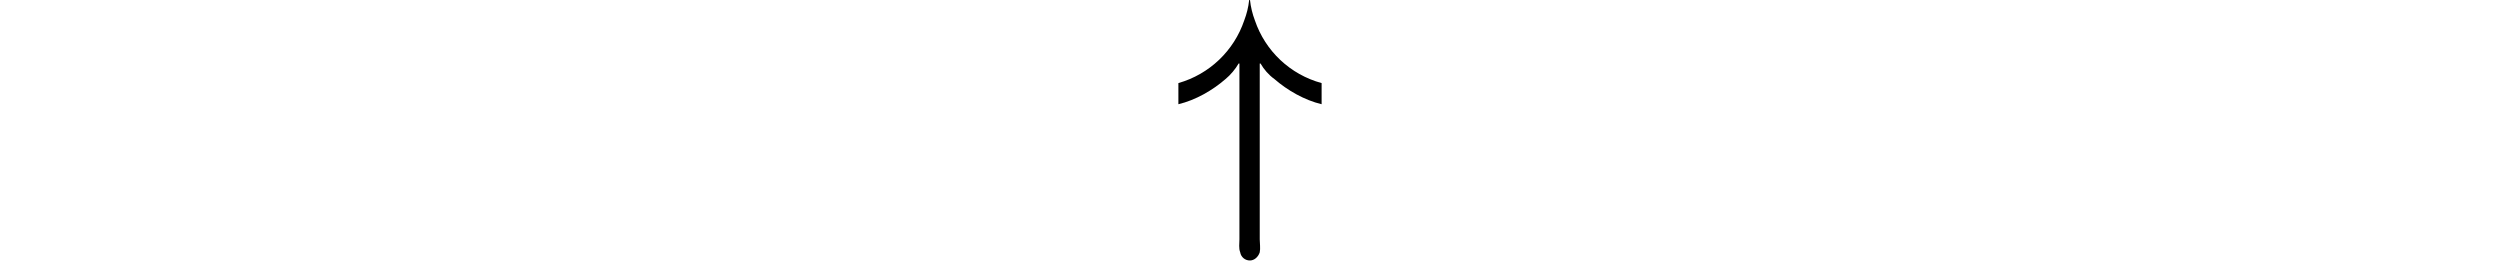
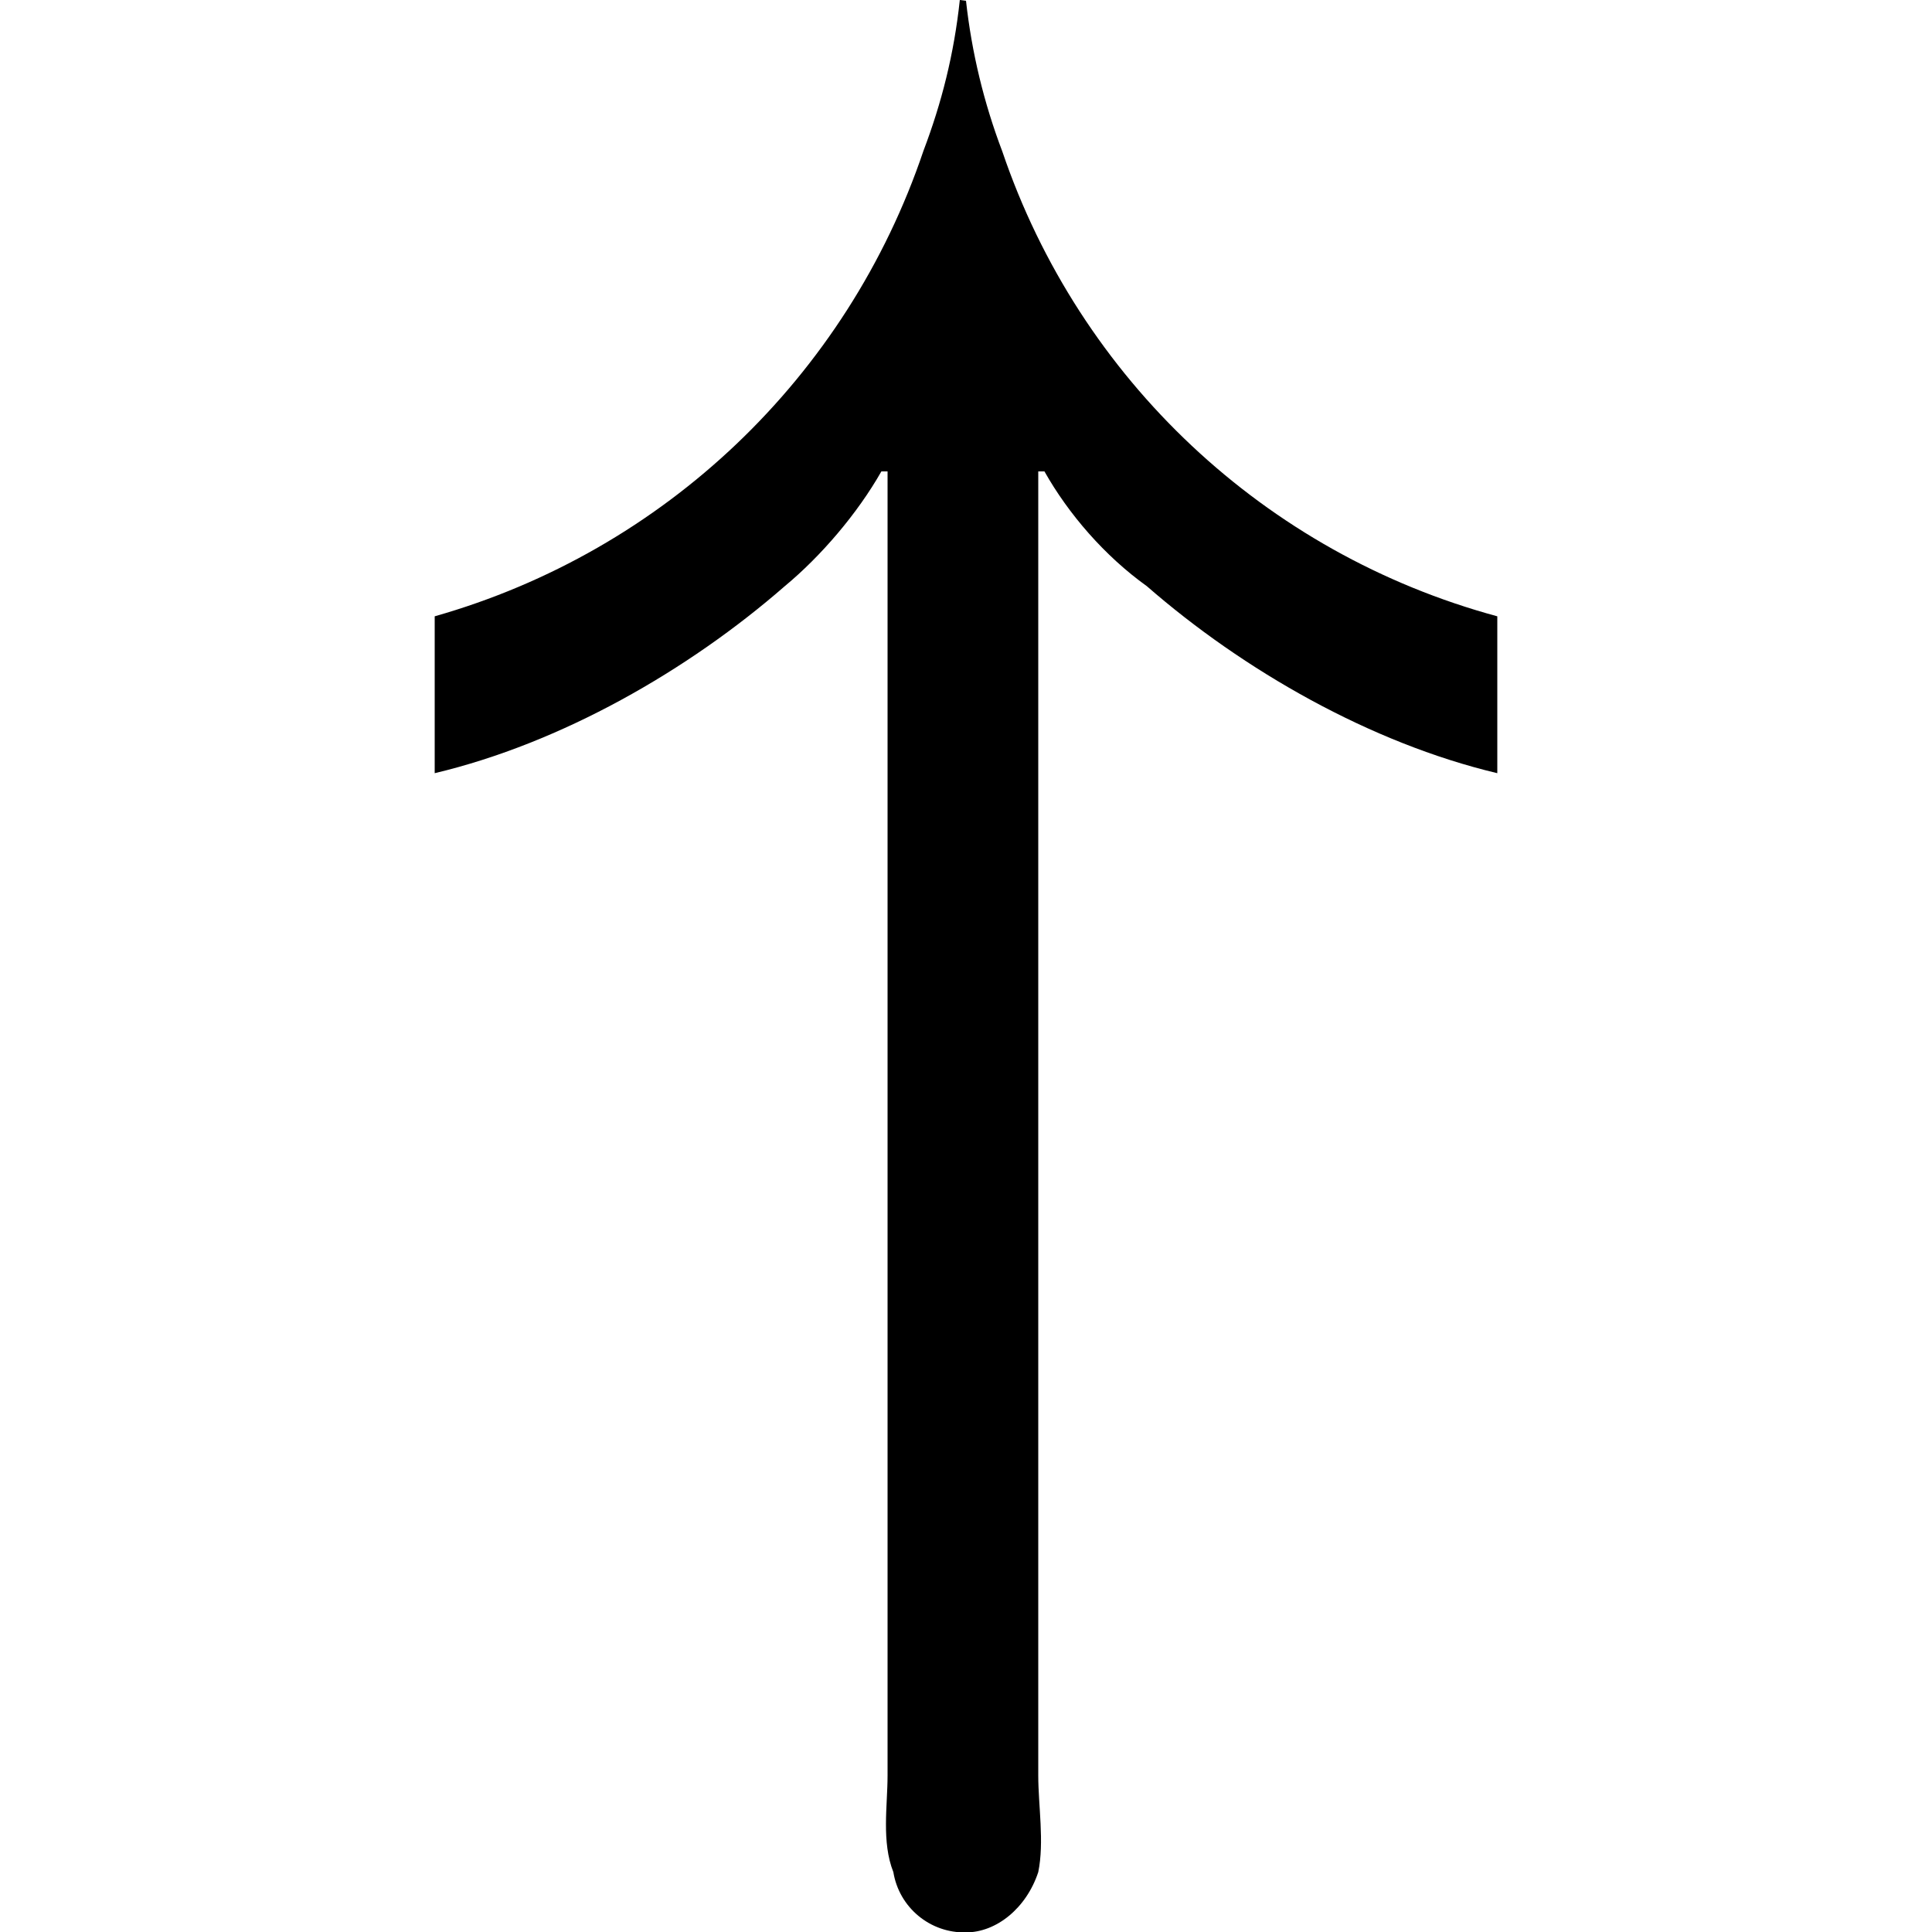
- <svg xmlns="http://www.w3.org/2000/svg" width="64" height="5pt" viewBox="0 0 2.75 5">
+ <svg xmlns="http://www.w3.org/2000/svg" width="64" height="64" viewBox="0 0 2.75 5">
  <svg overflow="visible" x="-.844" y="7.422">
    <path style="stroke:none" d="M2.203-7.422c-.015.14-.047.266-.094.39A1.876 1.876 0 0 1 .844-5.827v.406c.328-.078.656-.266.906-.484.094-.078.188-.188.25-.297h.016v3.375c0 .078-.016.172.015.25a.186.186 0 0 0 .188.156c.078 0 .156-.062.187-.156.016-.078 0-.172 0-.25v-3.375h.016c.062.11.156.219.265.297.25.218.579.406.907.484v-.406A1.868 1.868 0 0 1 2.313-7.03a1.587 1.587 0 0 1-.094-.39zm0 0" />
  </svg>
</svg>
